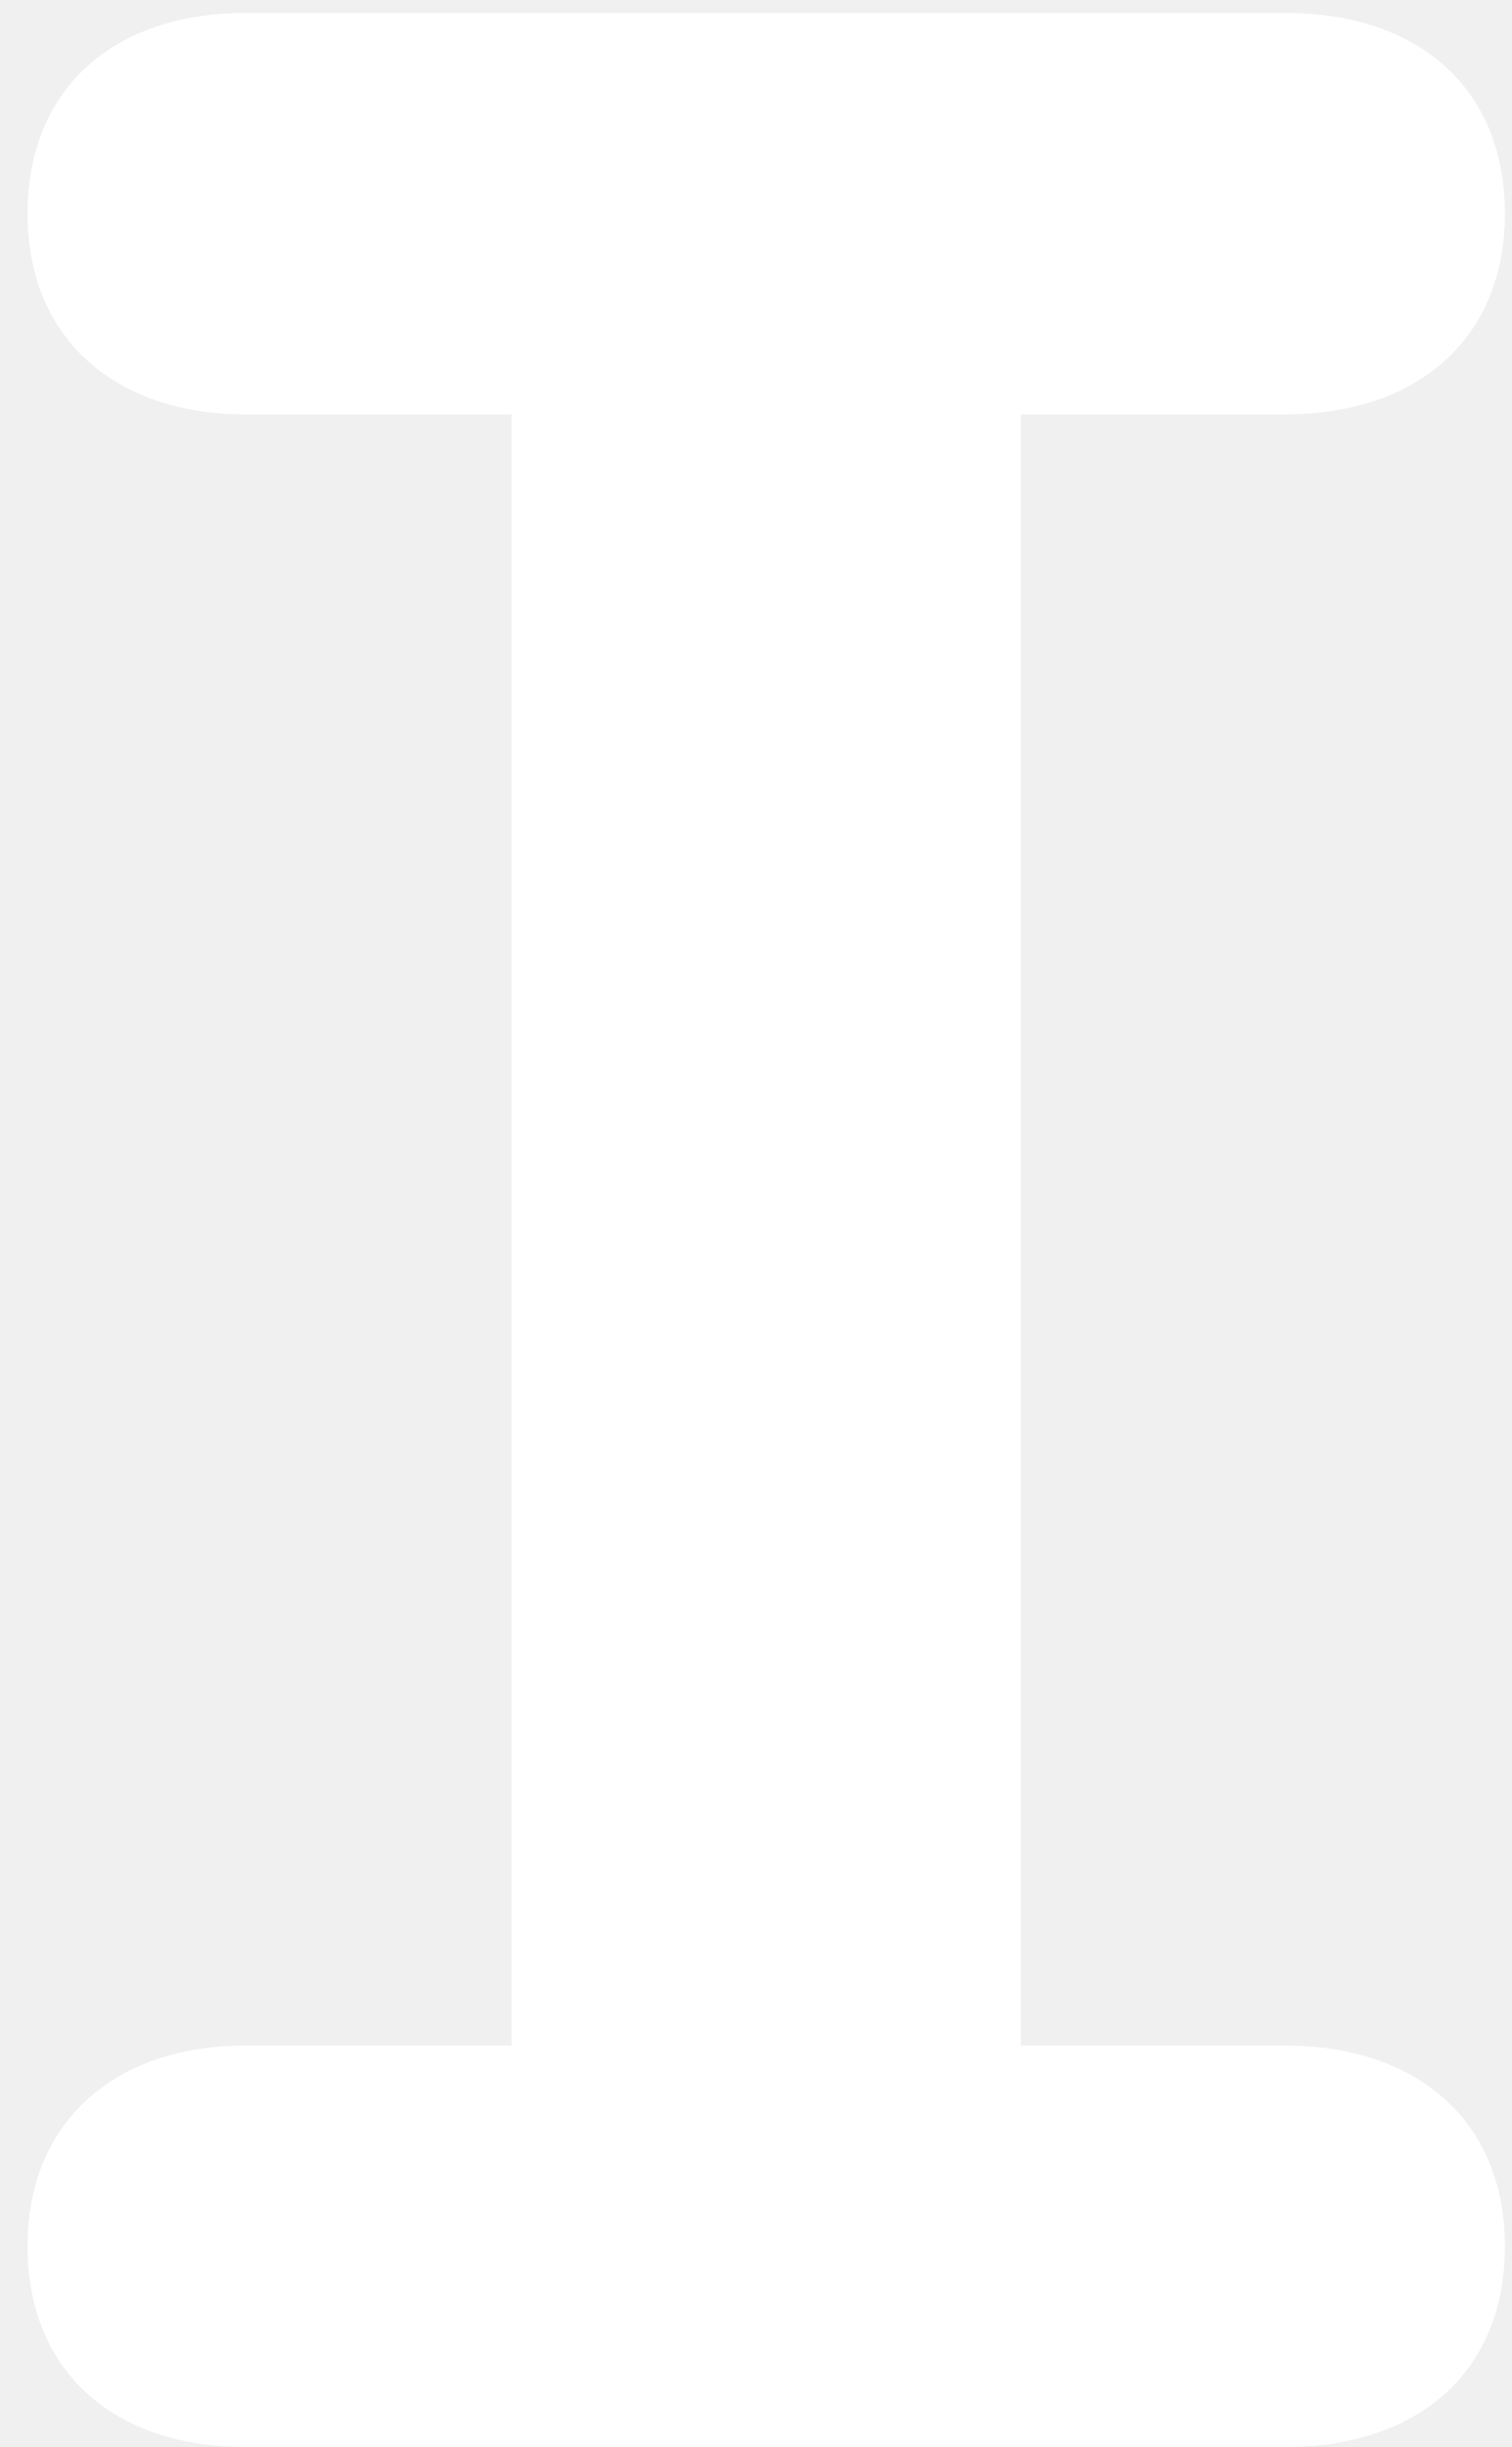
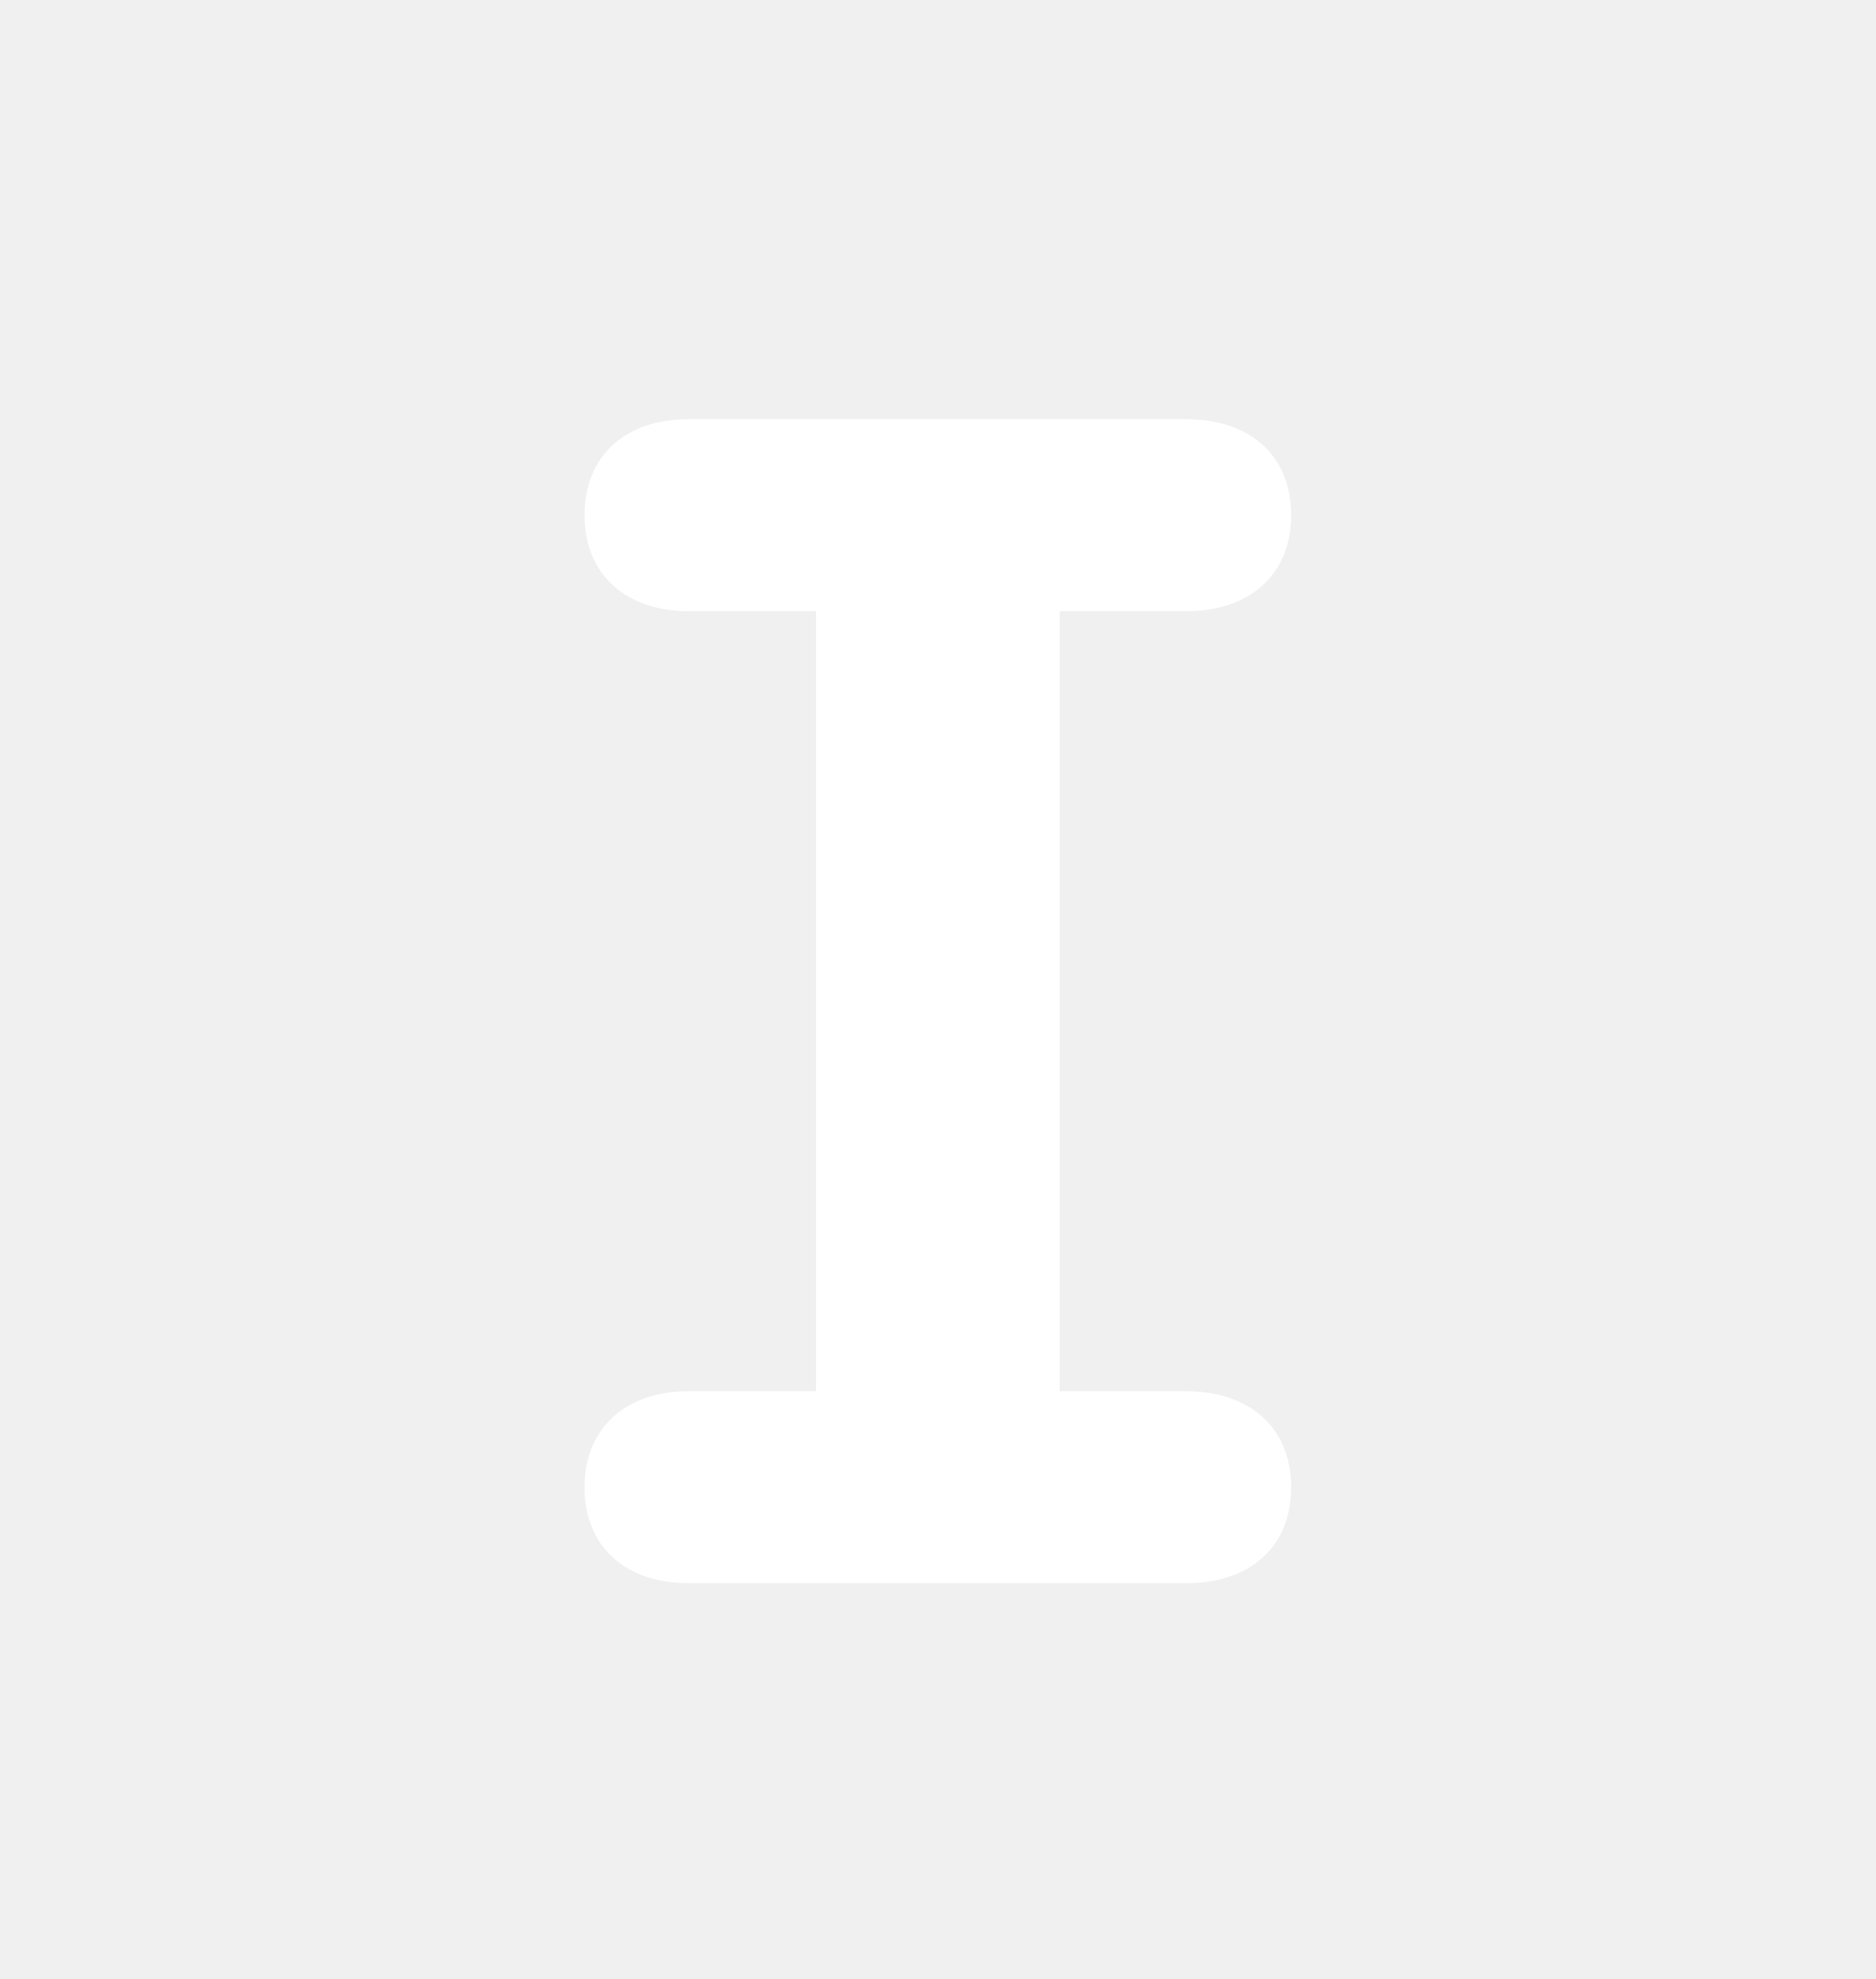
- <svg xmlns="http://www.w3.org/2000/svg" fill="none" height="68" viewBox="0 0 42 68" width="42">
-   <path d="m6.812 68c-3.656 0-6.047-2.109-6.047-5.578 0-3.469 2.437-5.578 6.047-5.578h7.406v-45.328h-7.406c-3.609 0-6.047-2.109-6.047-5.578s2.391-5.578 6.047-5.578h28.922c3.656 0 6.094 2.063 6.094 5.578s-2.484 5.578-6.094 5.578h-7.359v45.328h7.359c3.609 0 6.094 2.062 6.094 5.578 0 3.516-2.438 5.578-6.094 5.578z" fill="#fff" />
+ <svg xmlns="http://www.w3.org/2000/svg" fill="none" height="115" viewBox="0 0 109 115" width="109">
+   <path d="m40.016 92c-3.656 0-6.047-2.109-6.047-5.578 0-3.469 2.437-5.578 6.047-5.578h7.406v-45.328h-7.406c-3.609 0-6.047-2.109-6.047-5.578s2.391-5.578 6.047-5.578h28.922c3.656 0 6.094 2.062 6.094 5.578s-2.484 5.578-6.094 5.578h-7.359v45.328h7.359c3.609 0 6.094 2.062 6.094 5.578 0 3.516-2.437 5.578-6.094 5.578z" fill="#fff" />
</svg>
